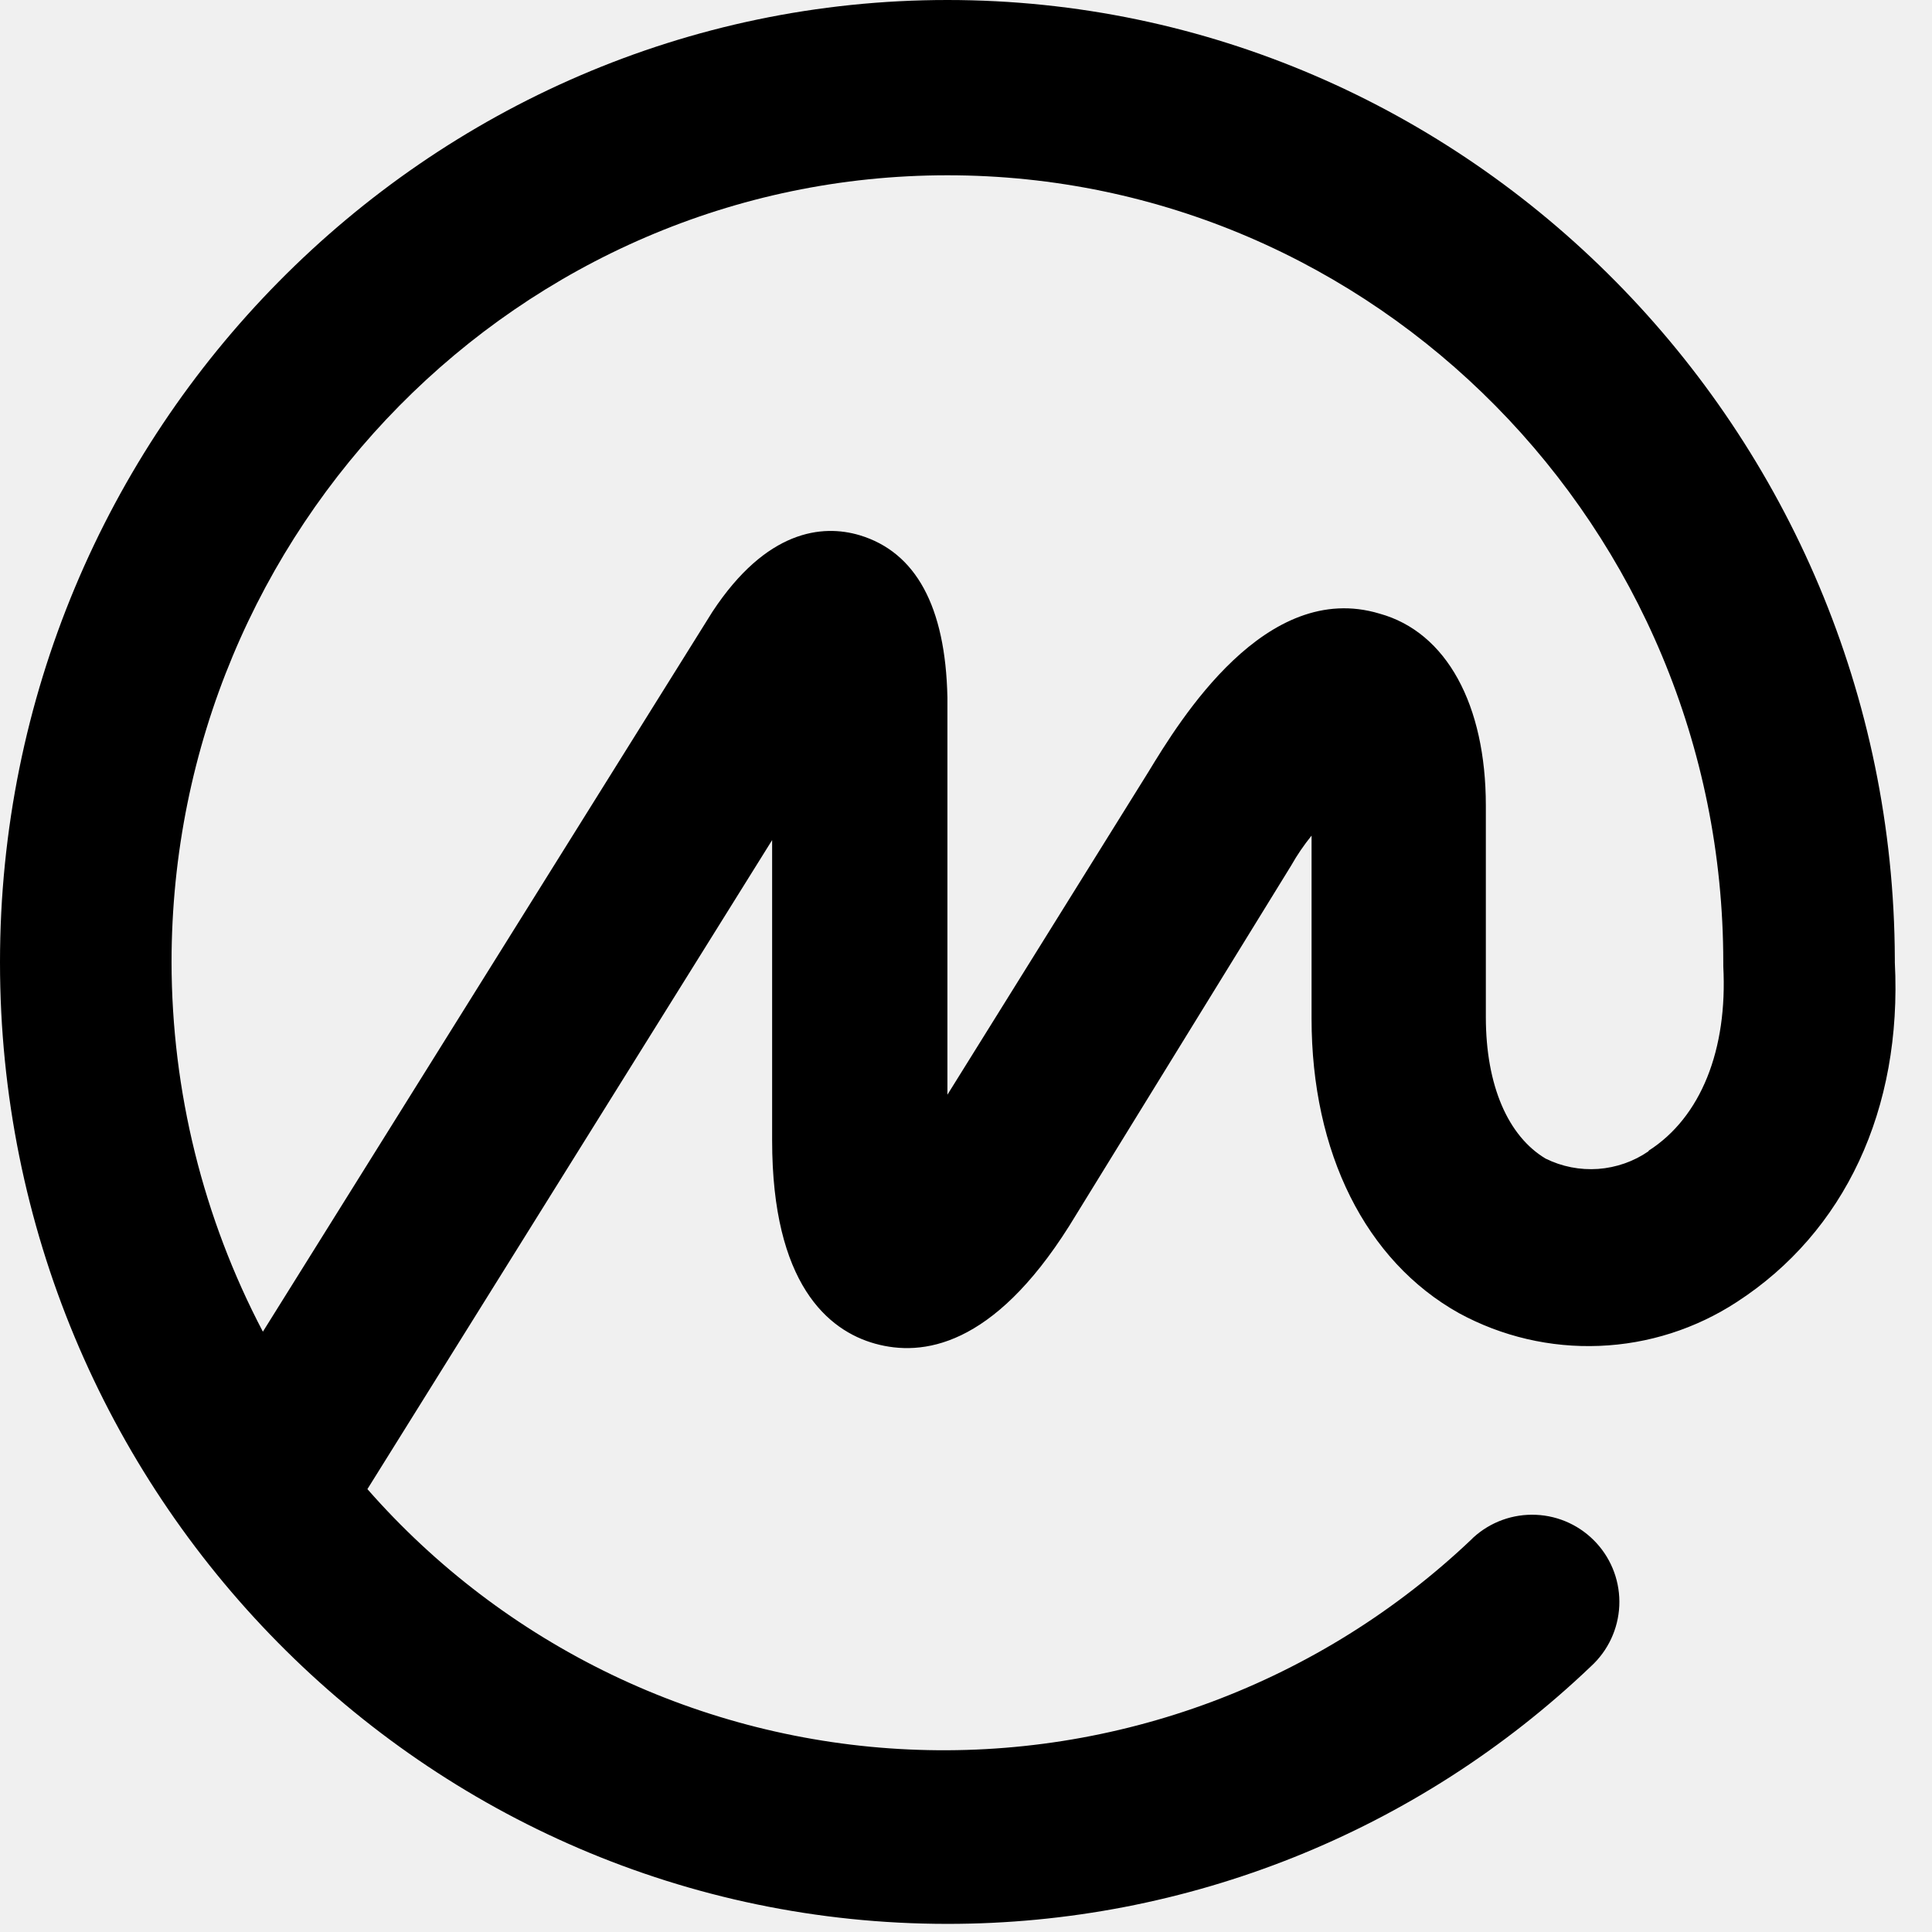
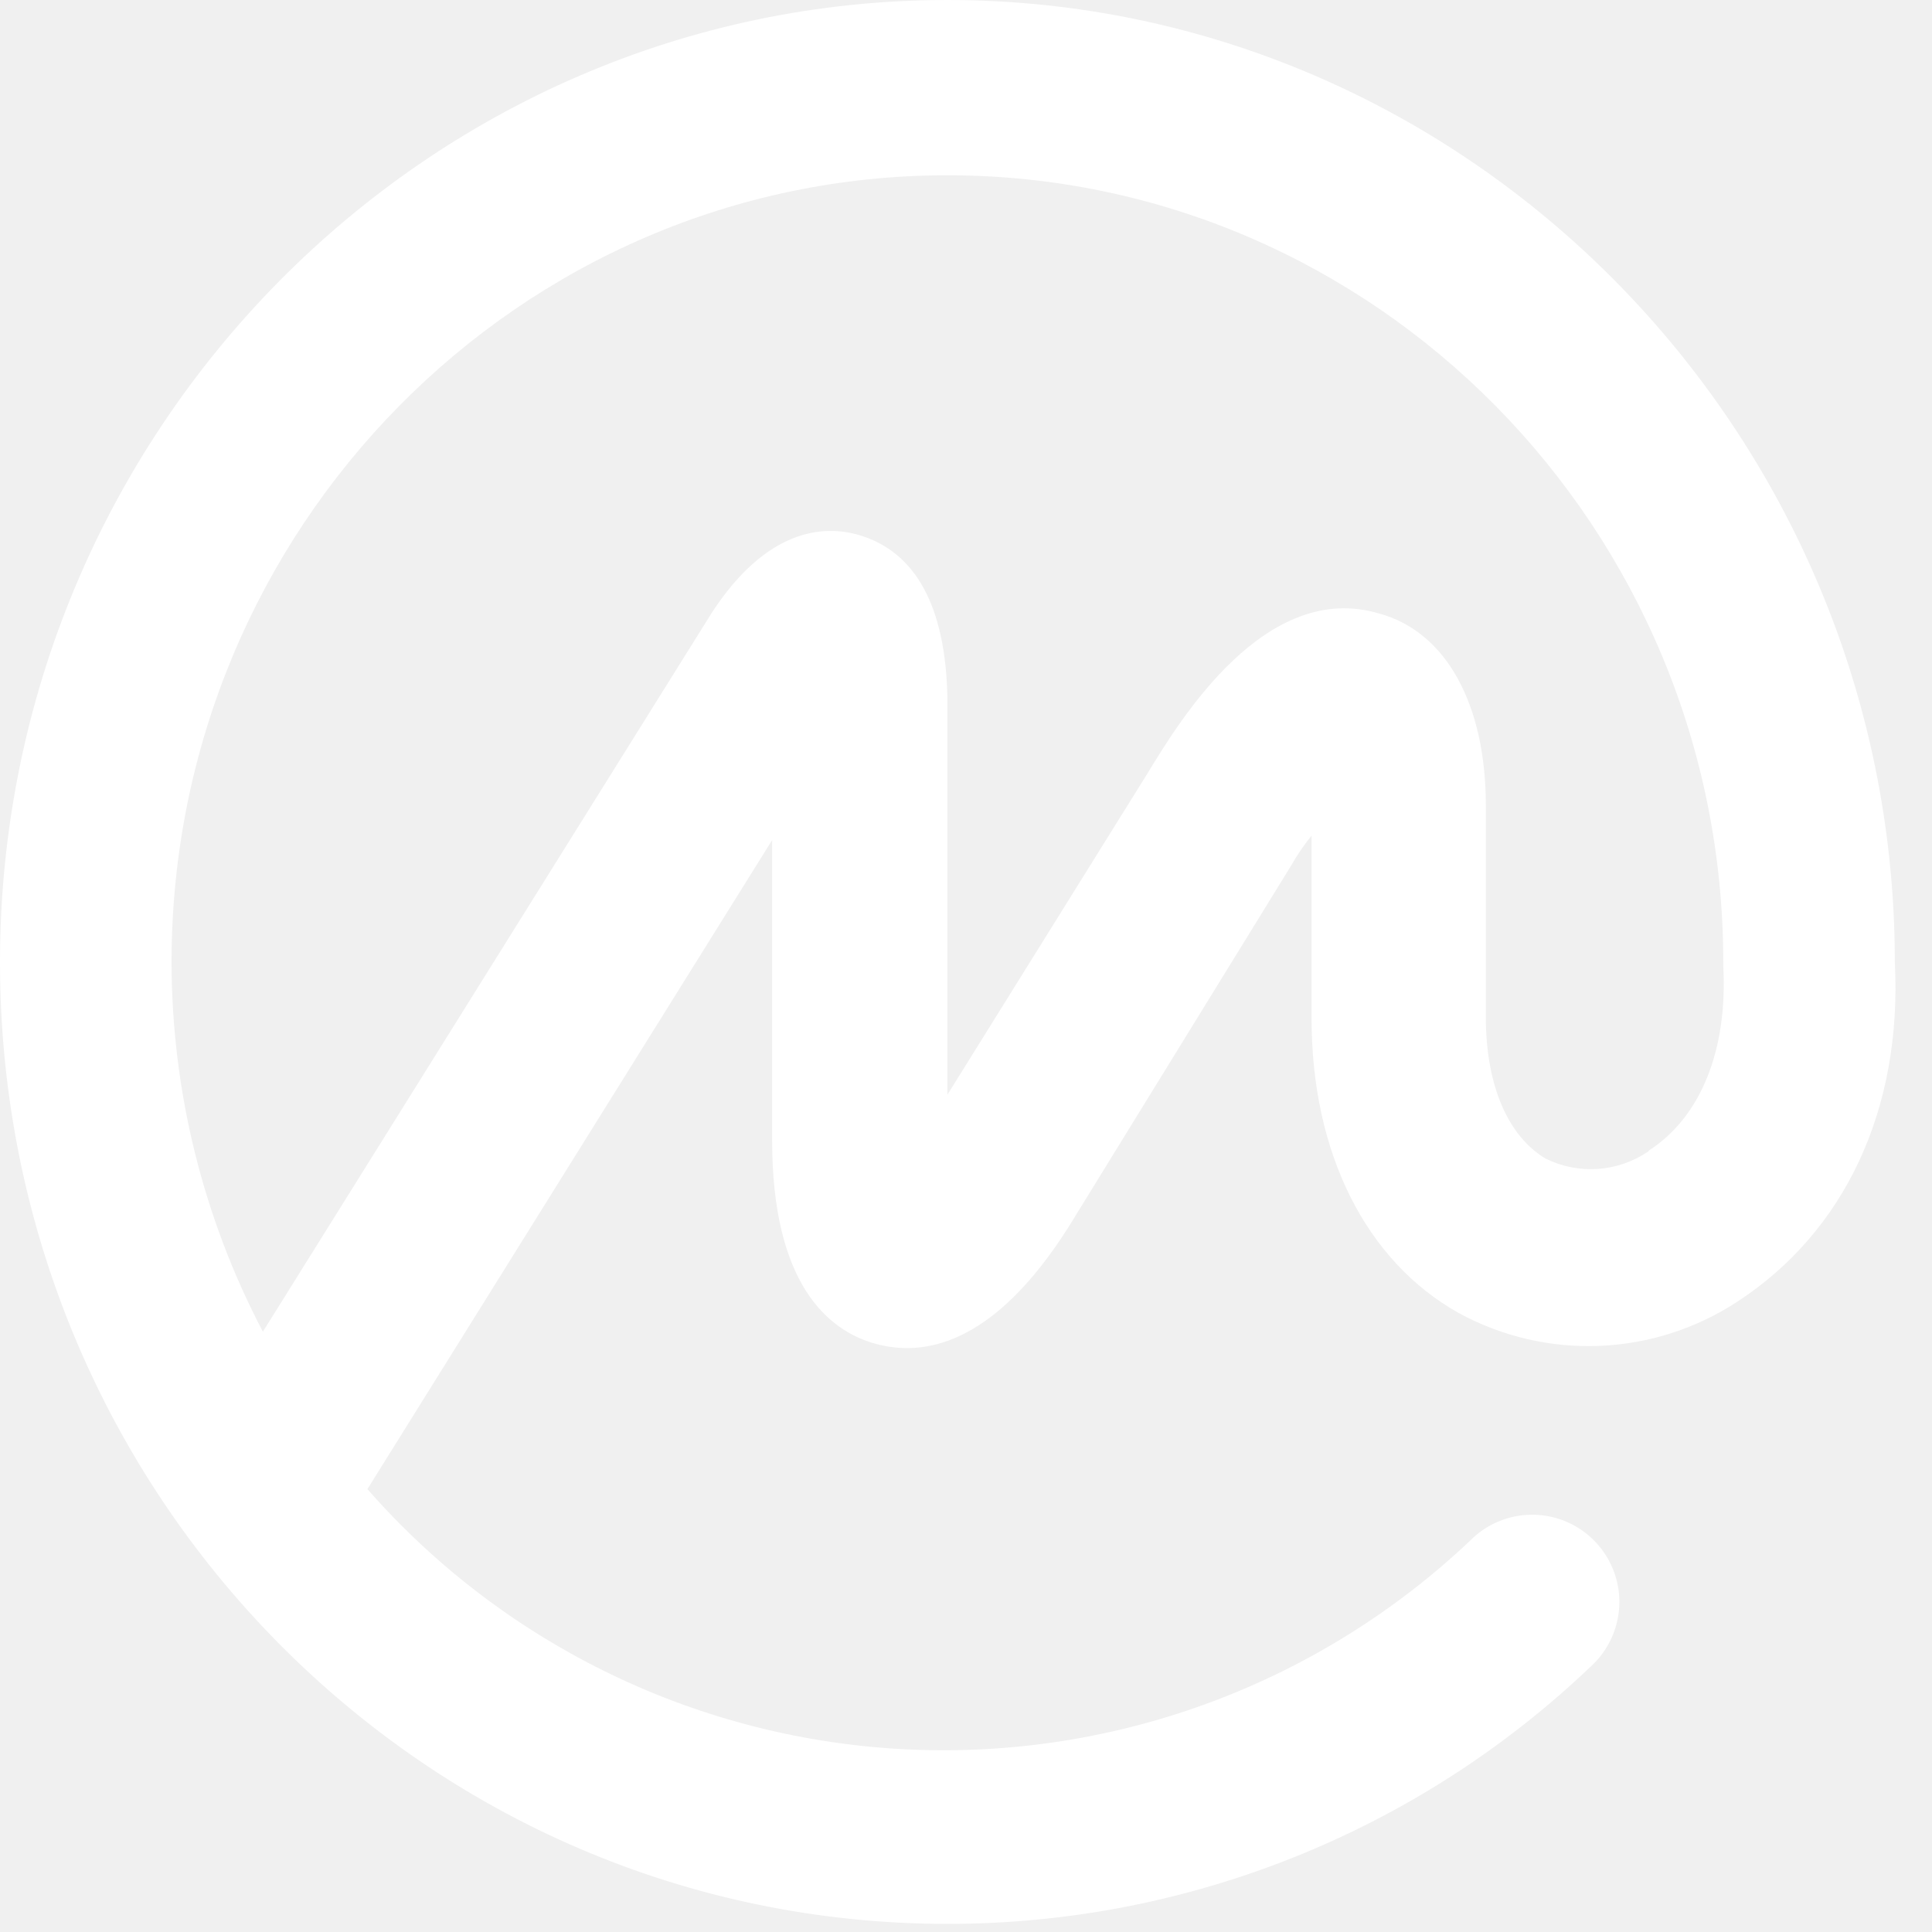
<svg xmlns="http://www.w3.org/2000/svg" width="29" height="29" viewBox="0 0 29 29" fill="none">
-   <path d="M28.442 14.445V14.389C28.414 6.466 22.032 0 14.221 0C6.41 0 0 6.466 0 14.445C0 22.425 6.381 28.878 14.221 28.878C17.819 28.88 21.279 27.496 23.881 25.012C24.137 24.778 24.29 24.451 24.306 24.105C24.322 23.758 24.199 23.419 23.965 23.163C23.73 22.906 23.404 22.753 23.057 22.738C22.71 22.722 22.371 22.845 22.115 23.079L22.087 23.107C20.964 24.174 19.637 25.004 18.186 25.546C16.734 26.088 15.188 26.331 13.64 26.26C12.092 26.19 10.575 25.807 9.179 25.136C7.782 24.464 6.536 23.517 5.515 22.352L11.59 12.61V17.118C11.59 19.272 12.43 19.973 13.136 20.169C13.842 20.365 14.901 20.223 16.048 18.404L19.381 12.992C19.47 12.834 19.573 12.684 19.687 12.543V15.288C19.687 17.303 20.499 18.927 21.898 19.71C22.544 20.062 23.273 20.232 24.008 20.202C24.742 20.173 25.455 19.945 26.071 19.543C27.687 18.494 28.555 16.657 28.442 14.445ZM24.746 17.28C24.522 17.435 24.26 17.526 23.988 17.546C23.716 17.565 23.444 17.512 23.2 17.391C22.64 17.056 22.303 16.301 22.303 15.265V12.092C22.303 10.582 21.715 9.489 20.708 9.211C18.999 8.695 17.713 10.806 17.236 11.59L14.221 16.432V10.47C14.193 9.099 13.744 8.287 12.904 8.034C12.344 7.867 11.504 7.952 10.693 9.184L3.946 19.989C3.048 18.279 2.578 16.377 2.575 14.445C2.575 7.922 7.809 2.631 14.221 2.631C20.633 2.631 25.867 7.922 25.867 14.445V14.502C25.934 15.76 25.53 16.77 24.747 17.272L24.746 17.28Z" fill="black" />
+   <path d="M28.442 14.445V14.389C28.414 6.466 22.032 0 14.221 0C6.41 0 0 6.466 0 14.445C0 22.425 6.381 28.878 14.221 28.878C17.819 28.88 21.279 27.496 23.881 25.012C24.137 24.778 24.29 24.451 24.306 24.105C24.322 23.758 24.199 23.419 23.965 23.163C23.73 22.906 23.404 22.753 23.057 22.738C22.71 22.722 22.371 22.845 22.115 23.079L22.087 23.107C20.964 24.174 19.637 25.004 18.186 25.546C16.734 26.088 15.188 26.331 13.64 26.26C12.092 26.19 10.575 25.807 9.179 25.136C7.782 24.464 6.536 23.517 5.515 22.352L11.59 12.61V17.118C11.59 19.272 12.43 19.973 13.136 20.169C13.842 20.365 14.901 20.223 16.048 18.404L19.381 12.992C19.47 12.834 19.573 12.684 19.687 12.543V15.288C19.687 17.303 20.499 18.927 21.898 19.71C22.544 20.062 23.273 20.232 24.008 20.202C24.742 20.173 25.455 19.945 26.071 19.543C27.687 18.494 28.555 16.657 28.442 14.445ZM24.746 17.28C24.522 17.435 24.26 17.526 23.988 17.546C23.716 17.565 23.444 17.512 23.2 17.391C22.64 17.056 22.303 16.301 22.303 15.265V12.092C22.303 10.582 21.715 9.489 20.708 9.211C18.999 8.695 17.713 10.806 17.236 11.59L14.221 16.432V10.47C14.193 9.099 13.744 8.287 12.904 8.034C12.344 7.867 11.504 7.952 10.693 9.184L3.946 19.989C3.048 18.279 2.578 16.377 2.575 14.445C2.575 7.922 7.809 2.631 14.221 2.631C20.633 2.631 25.867 7.922 25.867 14.445V14.502C25.934 15.76 25.53 16.77 24.747 17.272L24.746 17.28Z" fill="white" />
</svg>
